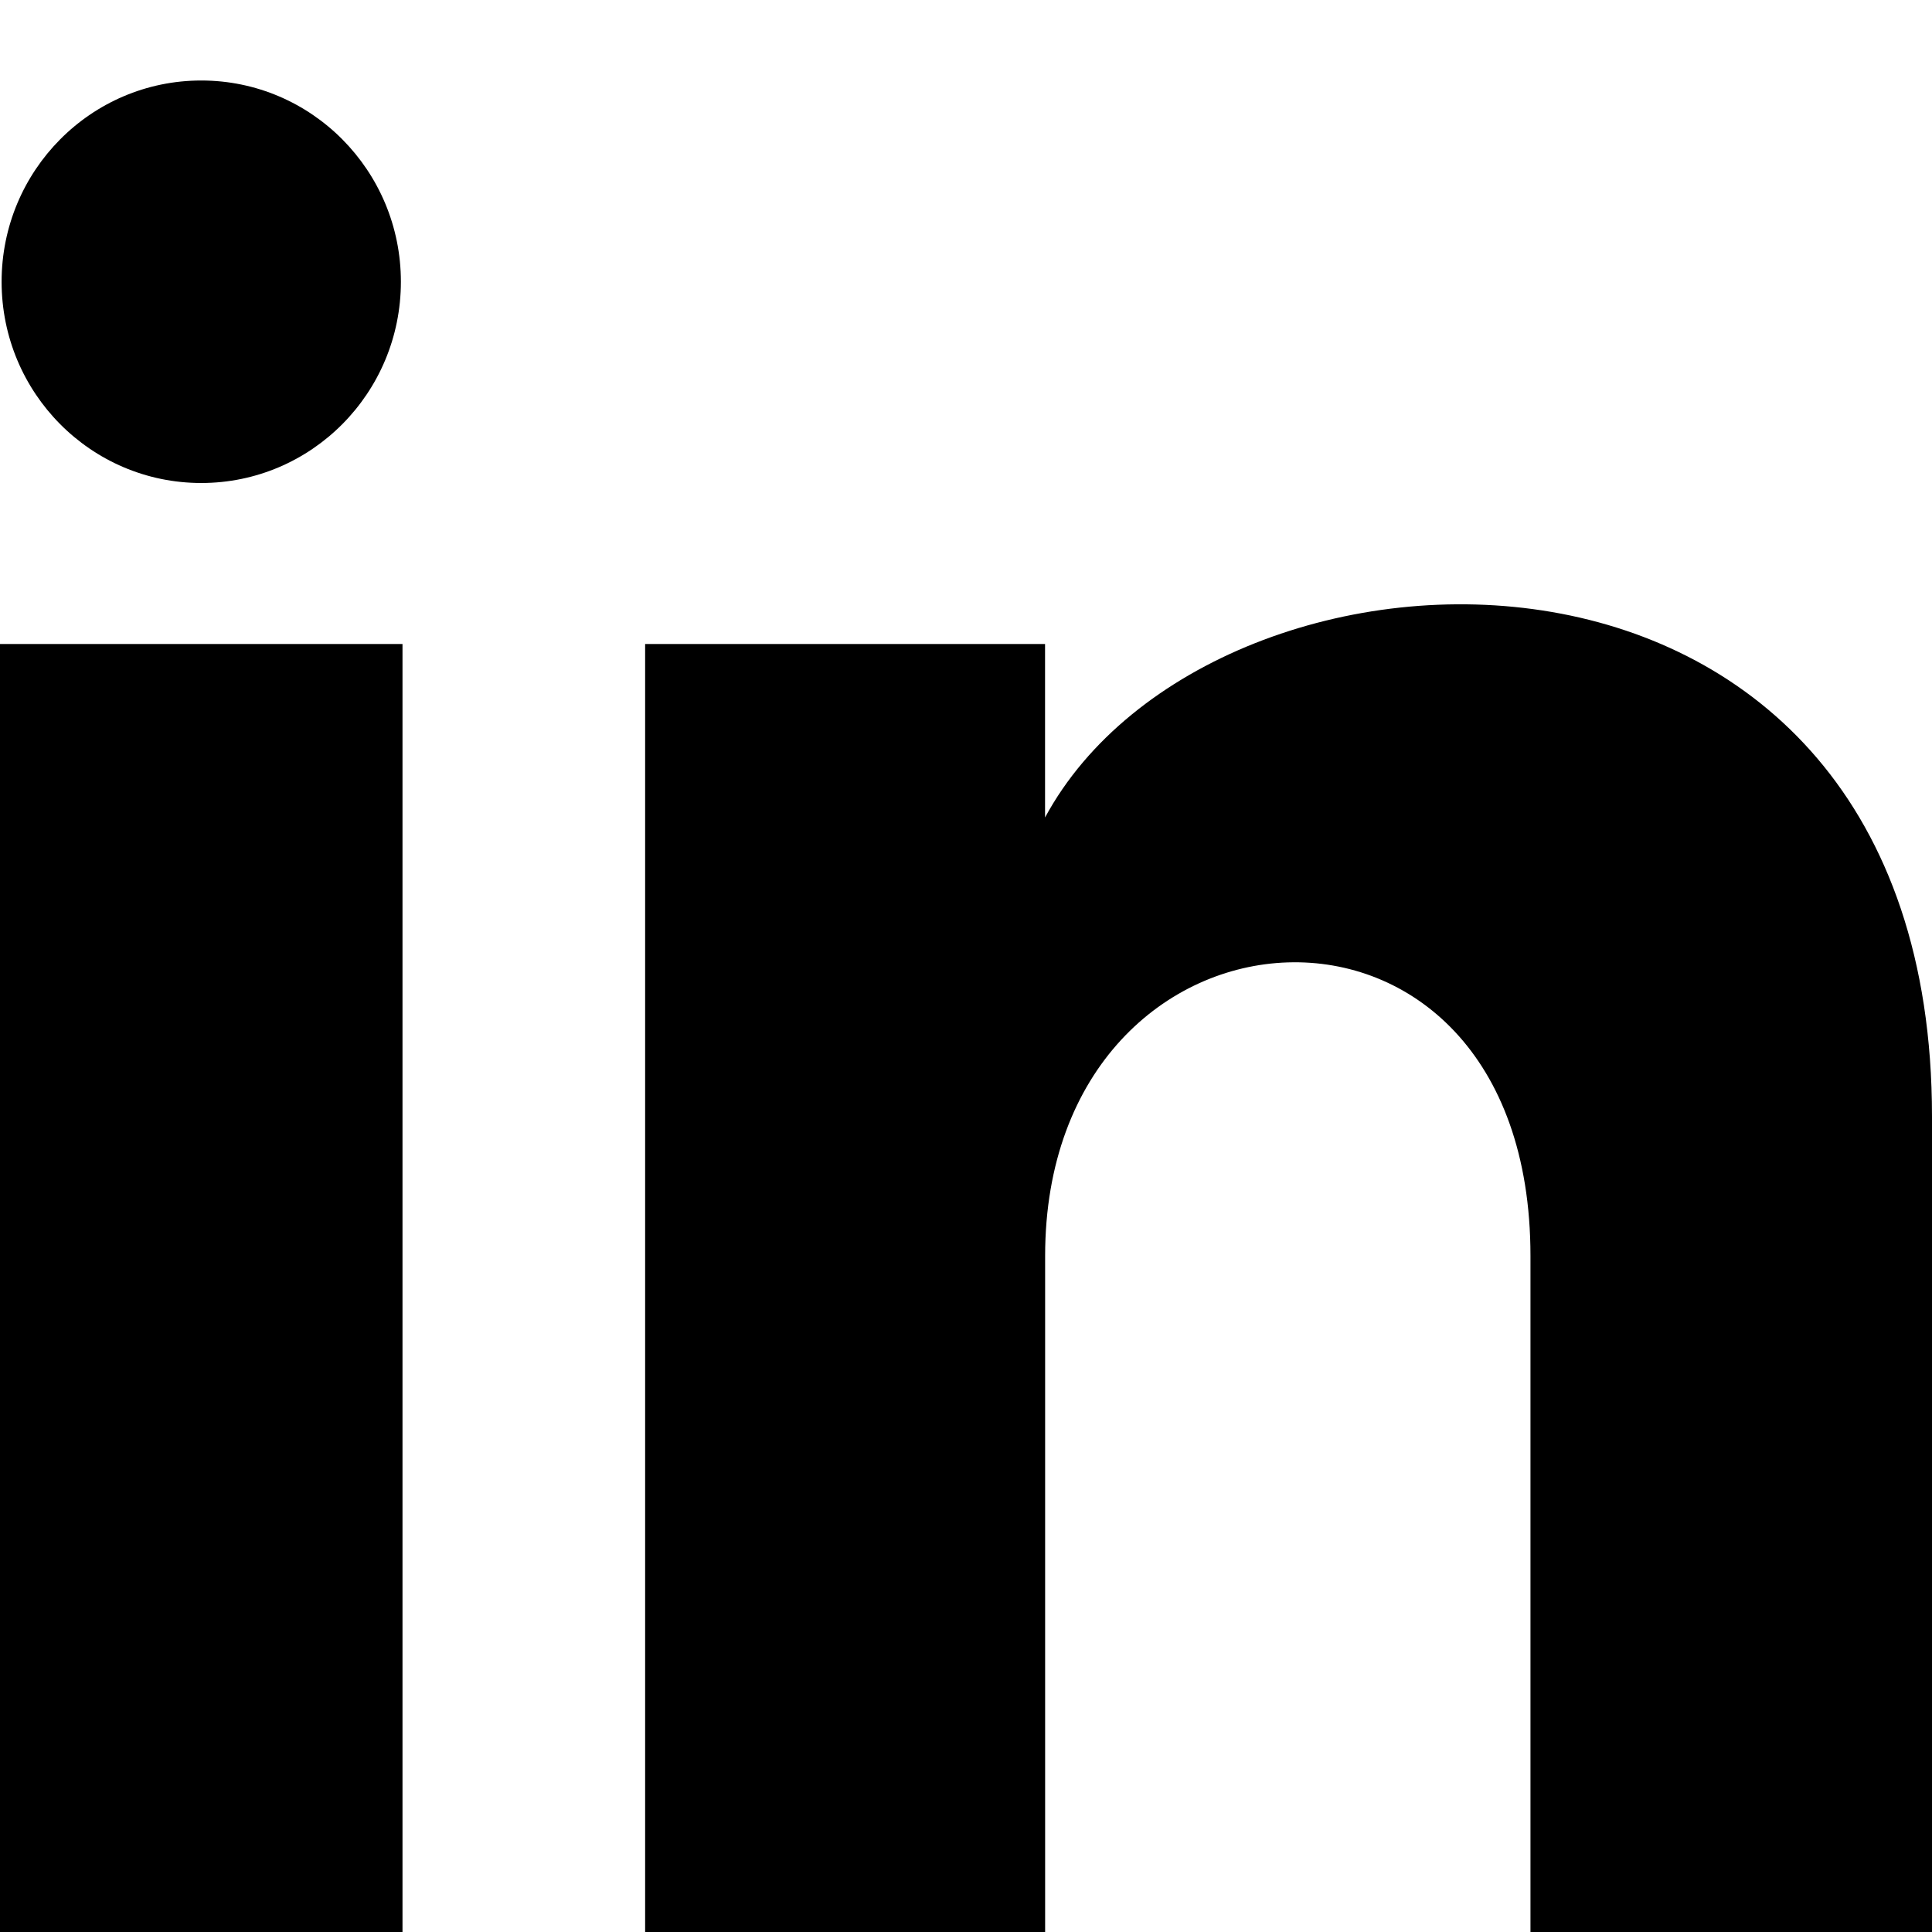
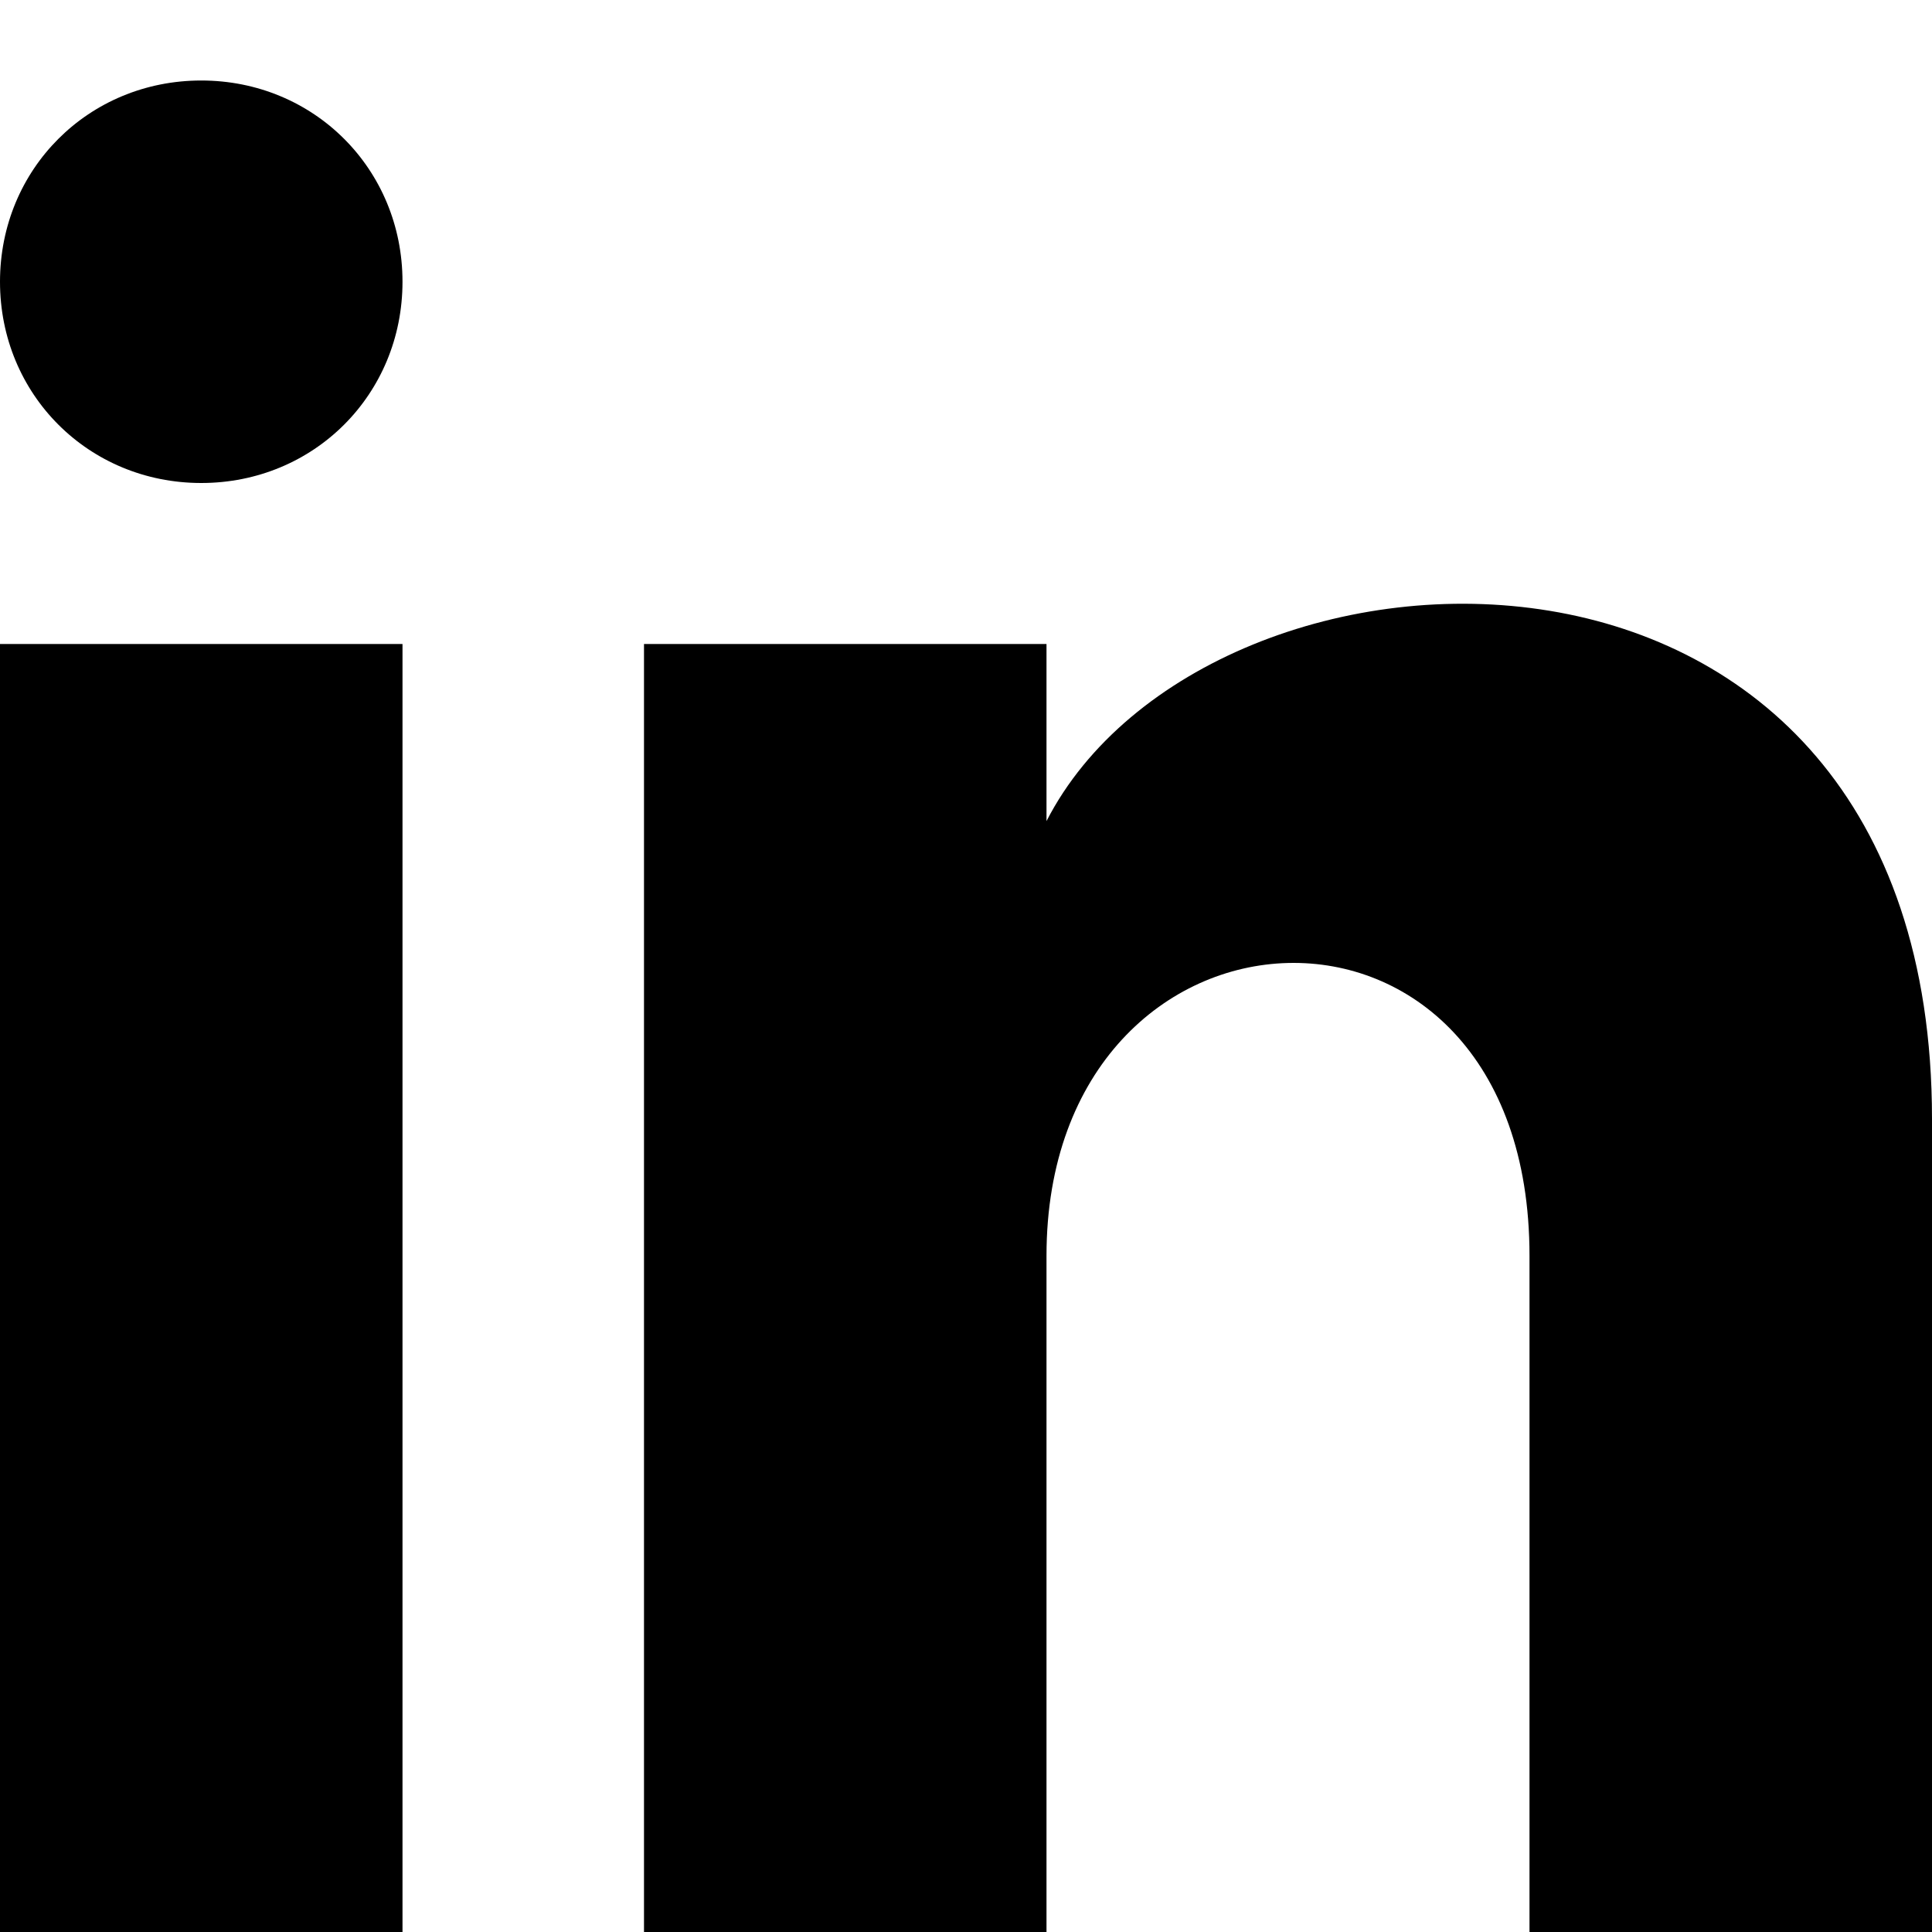
<svg xmlns="http://www.w3.org/2000/svg" width="24" height="24" viewBox="0 0 24 24">
-   <path d="M4.98 3.5c0 1.381-1.11 2.5-2.48 2.5s-2.48-1.119-2.48-2.5c0-1.38 1.11-2.5 2.48-2.5s2.48 1.12 2.48 2.5zm.02 4.5h-5v16h5v-16zm7.982 0h-4.968v16h4.969v-8.399c0-4.67 6.029-5.052 6.029 0v8.399h4.988v-10.131c0-7.88-8.922-7.593-11.018-3.714v-2.155z" />
+   <path d="M5 3.5C5 4.9 3.9 6 2.5 6S0 4.9 0 3.5 1.1 1 2.5 1 5 2.1 5 3.5zM5 8H0v16h5V8zm8 0H8v16h5v-8.4c0-4.7 6-5 6 0V24h5V13.9c0-8-9-7.6-11-3.7V8z" />
</svg>
